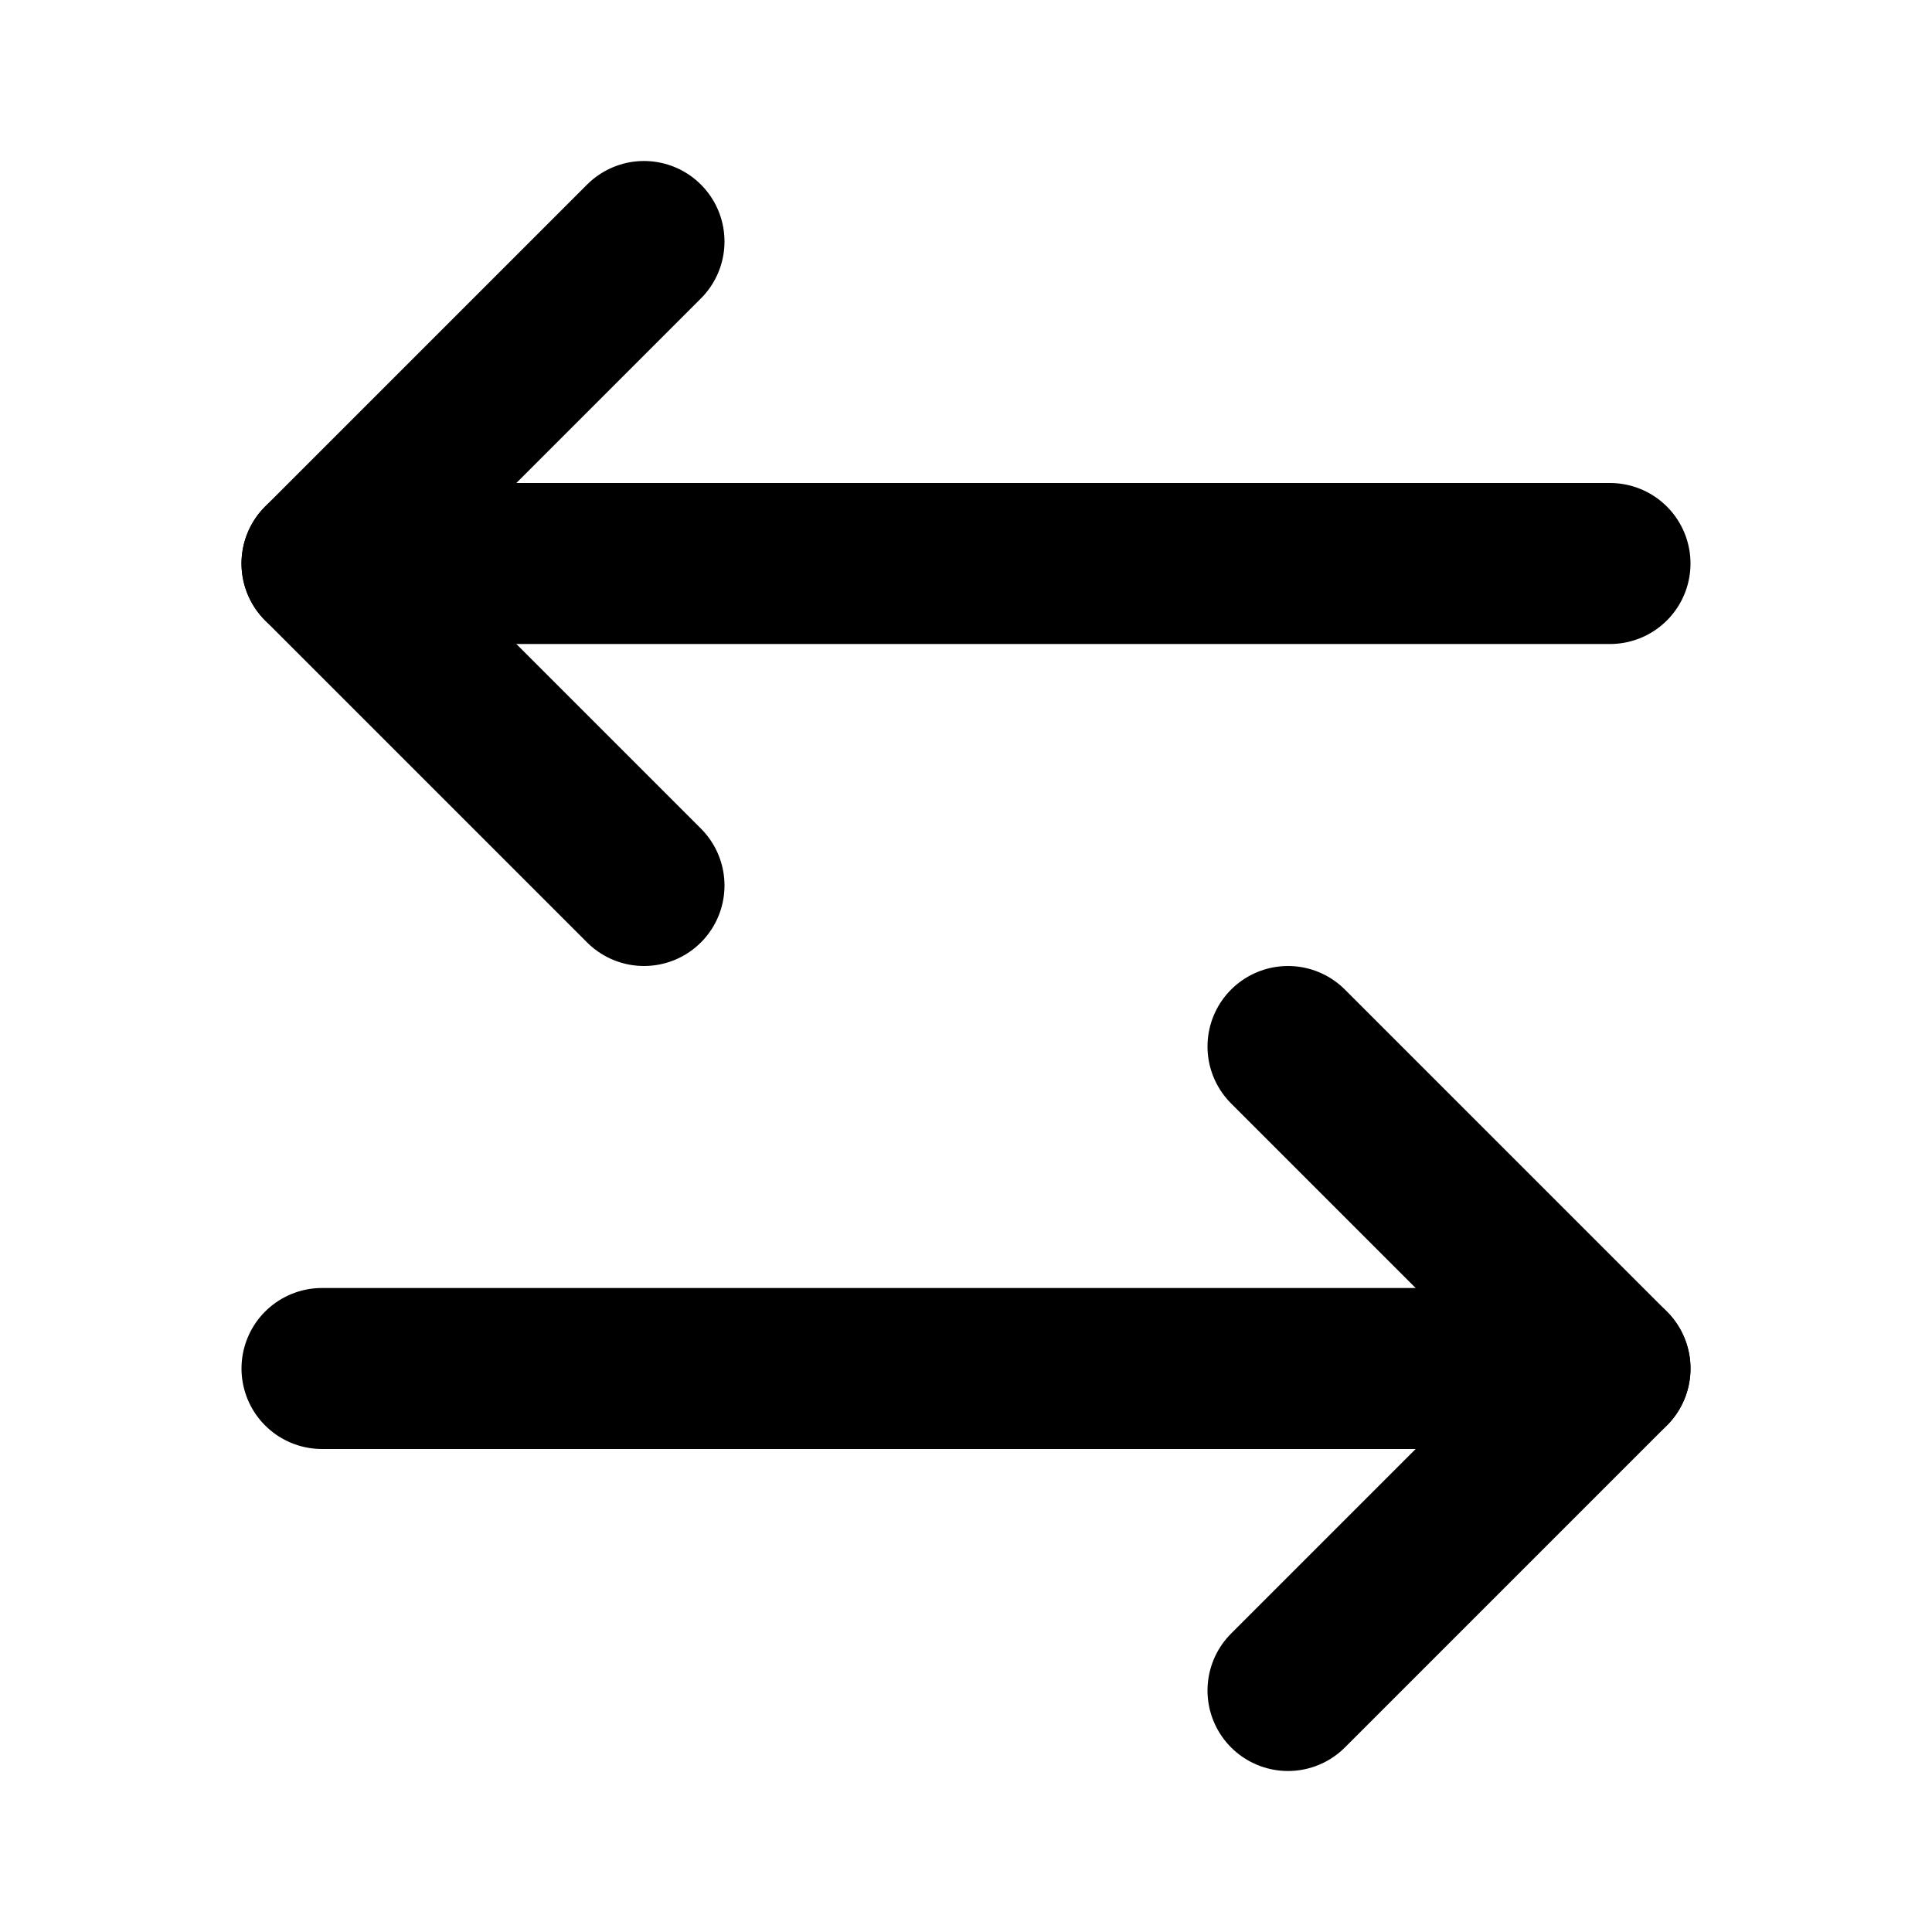
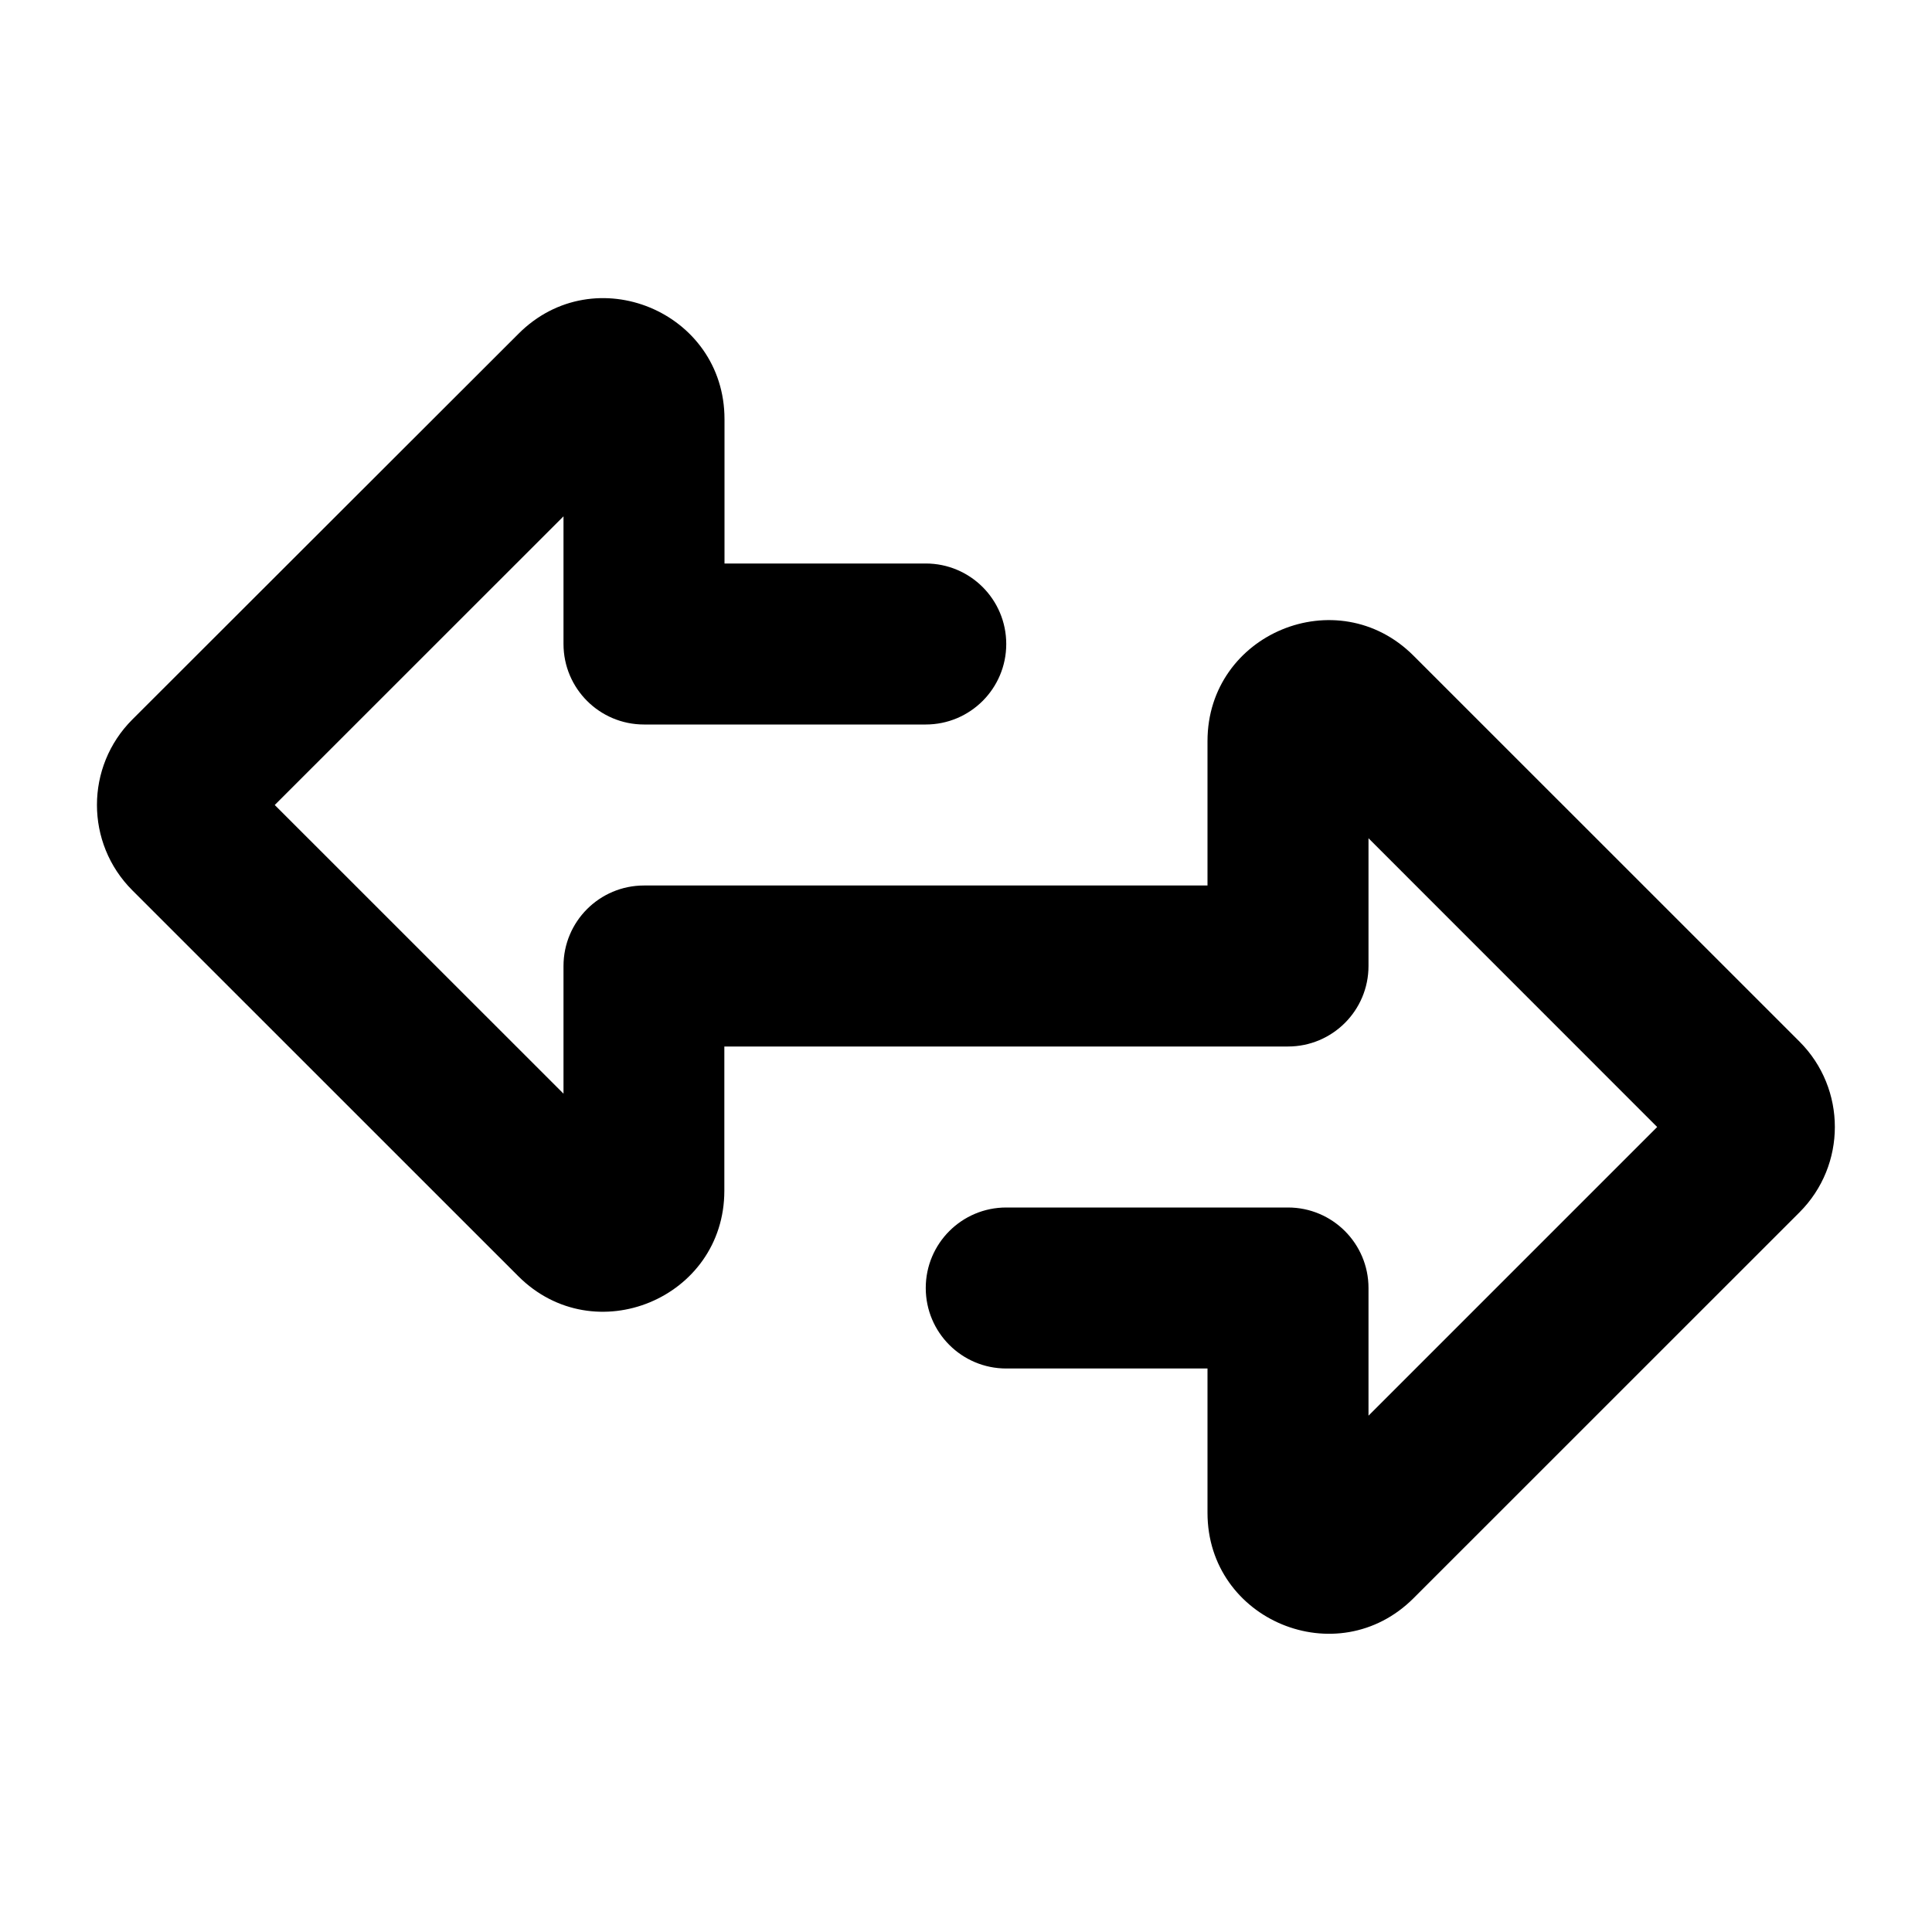
- <svg xmlns="http://www.w3.org/2000/svg" width="24" height="24" viewBox="0 0 24 24" fill="none" stroke="currentColor" stroke-width="2" stroke-linecap="round" stroke-linejoin="round">
-   <path d="M8 3 4 7l4 4" />
-   <path d="M4 7h16" />
-   <path d="m16 21 4-4-4-4" />
-   <path d="M20 17H4" />
+ <svg xmlns="http://www.w3.org/2000/svg" width="24" height="24">
+   <g fill="none" fill-rule="evenodd">
+     <path d="M24 0v24H0V0h24ZM12.594 23.258l-.012.002-.071.035-.02.004-.014-.004-.071-.036c-.01-.003-.019 0-.024.006l-.004.01-.017.428.005.02.01.013.104.074.015.004.012-.004.104-.074.012-.016.004-.017-.017-.427c-.002-.01-.009-.017-.016-.018Zm.264-.113-.014.002-.184.093-.01.01-.003.011.018.43.005.012.008.008.201.092c.012.004.023 0 .029-.008l.004-.014-.034-.614c-.003-.012-.01-.02-.02-.022Zm-.715.002a.023.023 0 0 0-.027.006l-.006.014-.034.614c0 .012.007.02.017.024l.015-.002.201-.093.01-.008.003-.011.018-.43-.003-.012-.01-.01-.184-.092Z" />
+     <path fill="currentColor" d="M11.5 9a1 1 0 1 0 0-2H9V5.207C9 3.87 7.384 3.2 6.44 4.147L1.644 8.938a1.5 1.5 0 0 0 0 2.122l4.794 4.793c.945.945 2.56.275 2.56-1.061V13H16a1 1 0 0 0 1-1v-1.587L20.586 14 17 17.586V16a1 1 0 0 0-1-1h-3.5a1 1 0 1 0 0 2H15v1.793c0 1.336 1.615 2.005 2.56 1.06l4.794-4.793a1.5 1.5 0 0 0 0-2.121L17.56 8.146C16.615 7.2 15 7.87 15 9.206V11H8a1 1 0 0 0-1 1v1.586L3.413 10 7 6.414V8a1 1 0 0 0 1 1h3.5Z" />
+   </g>
</svg>
